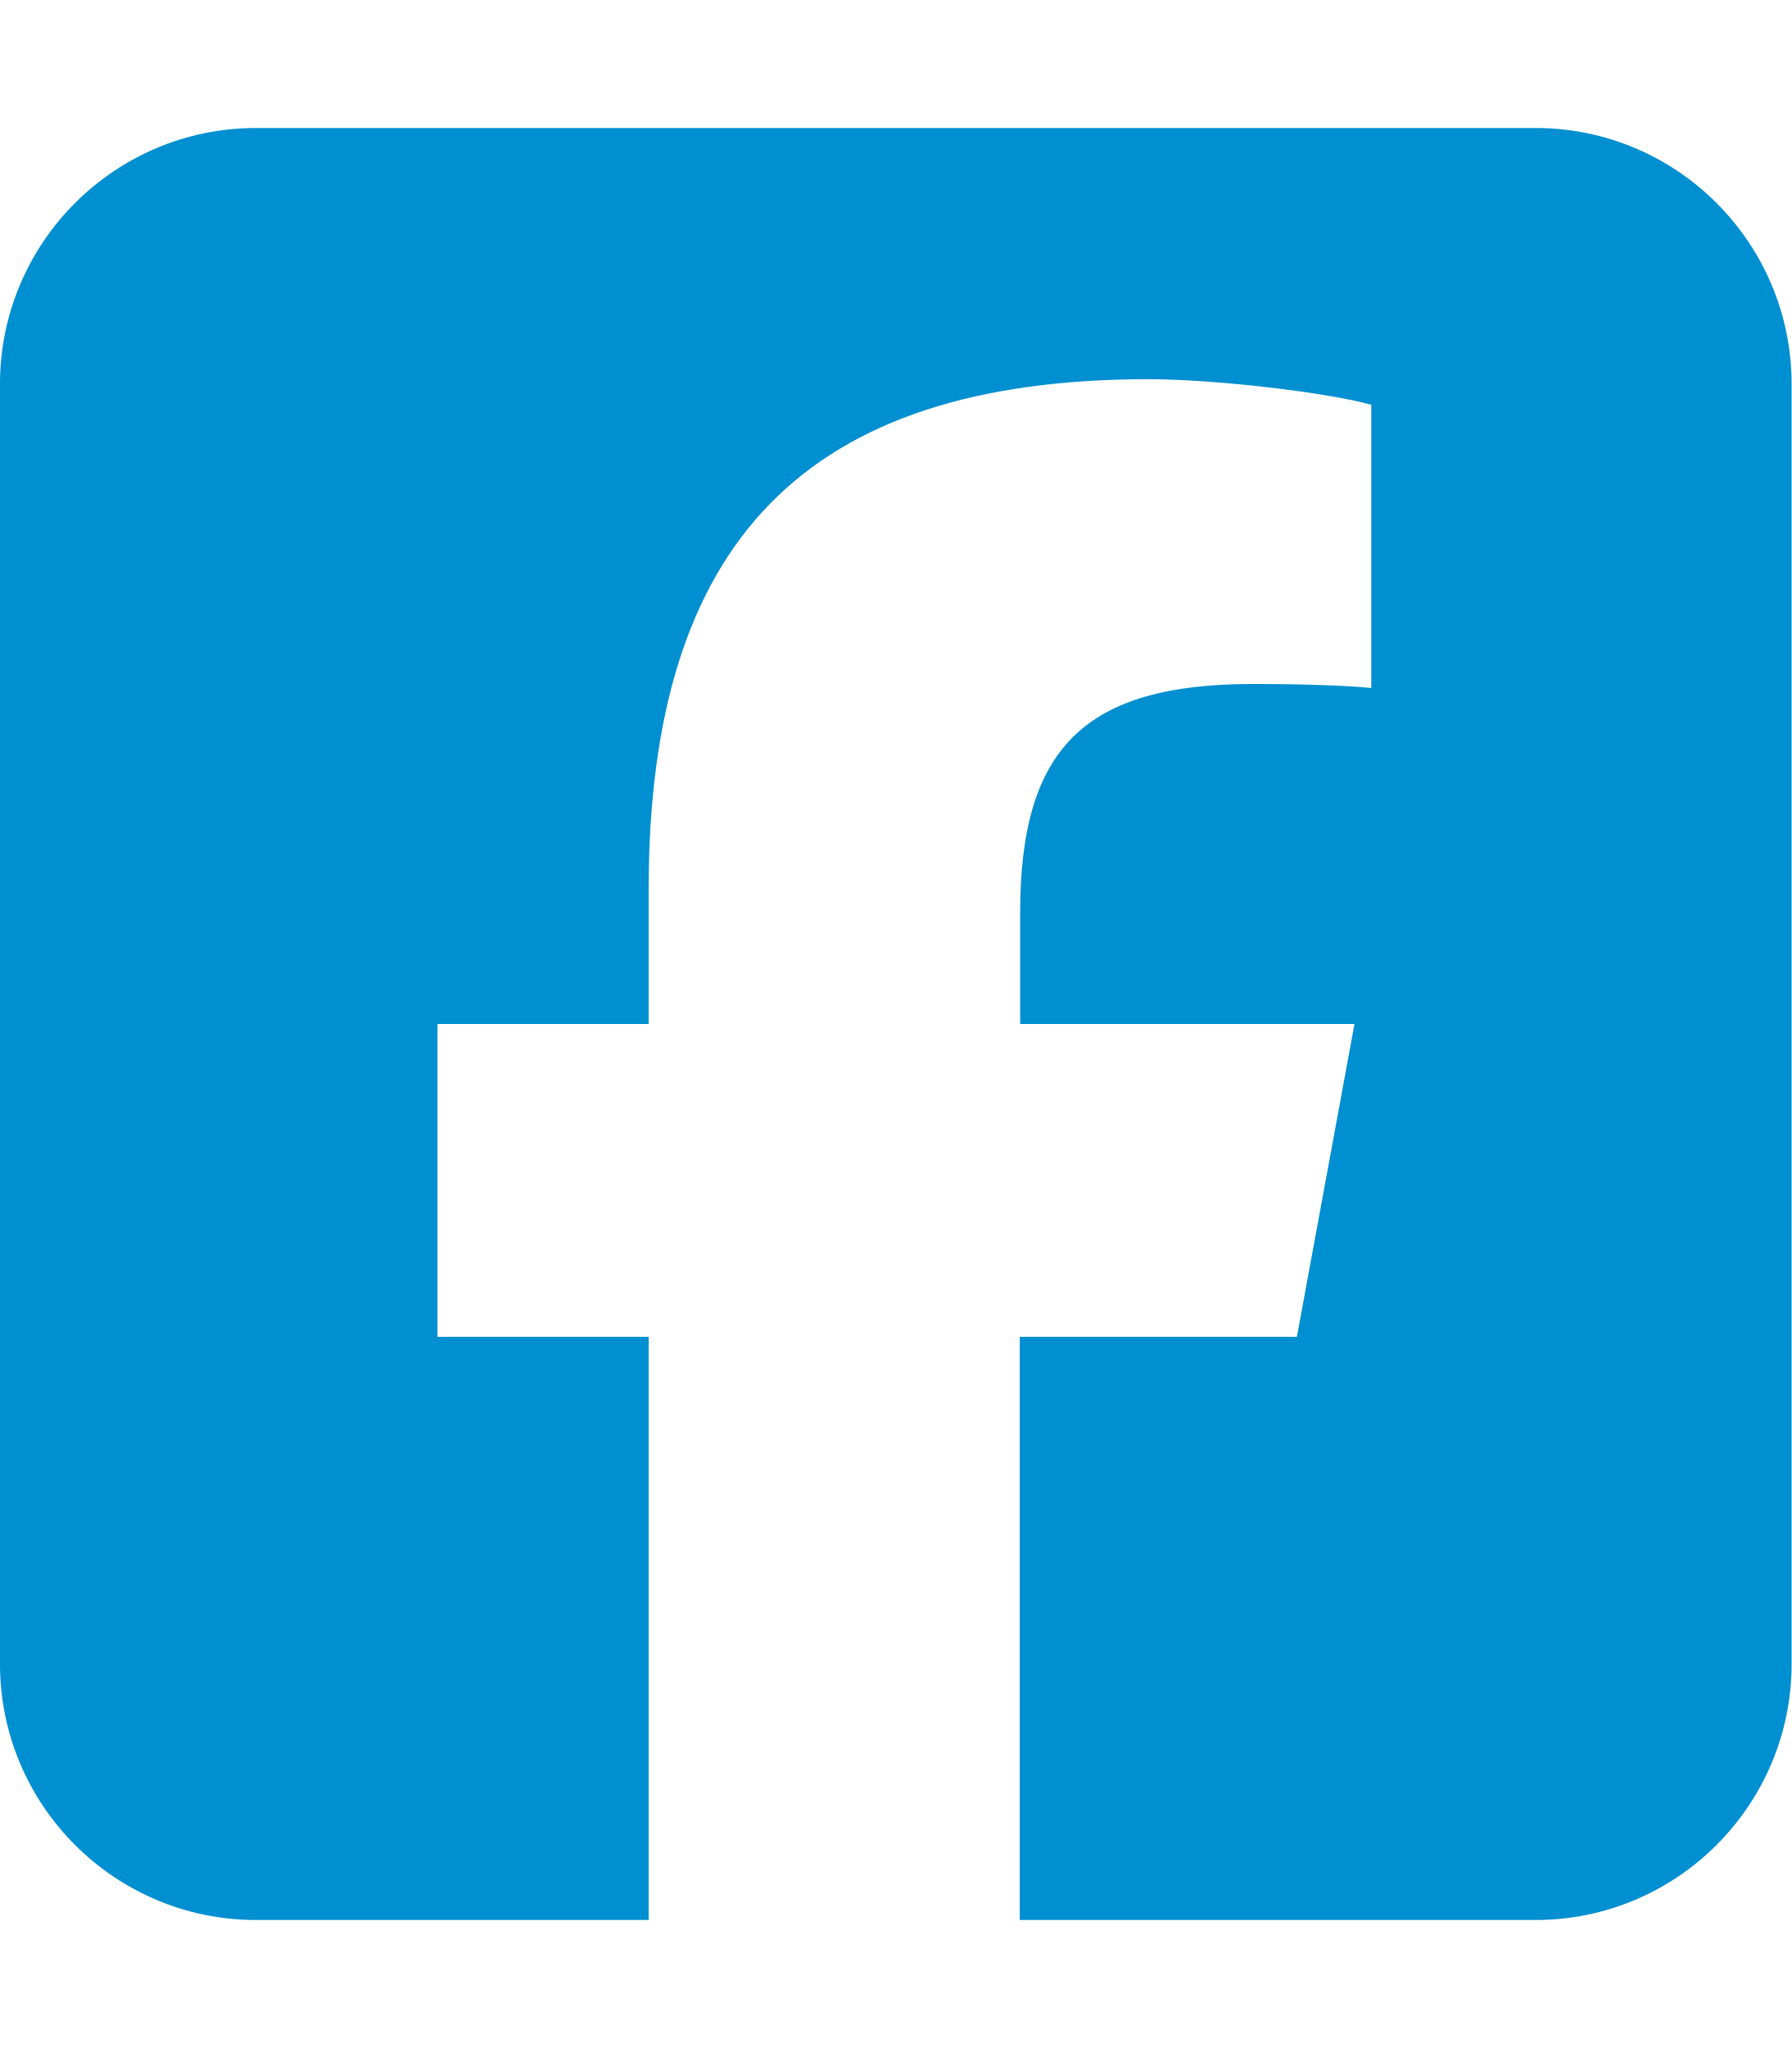
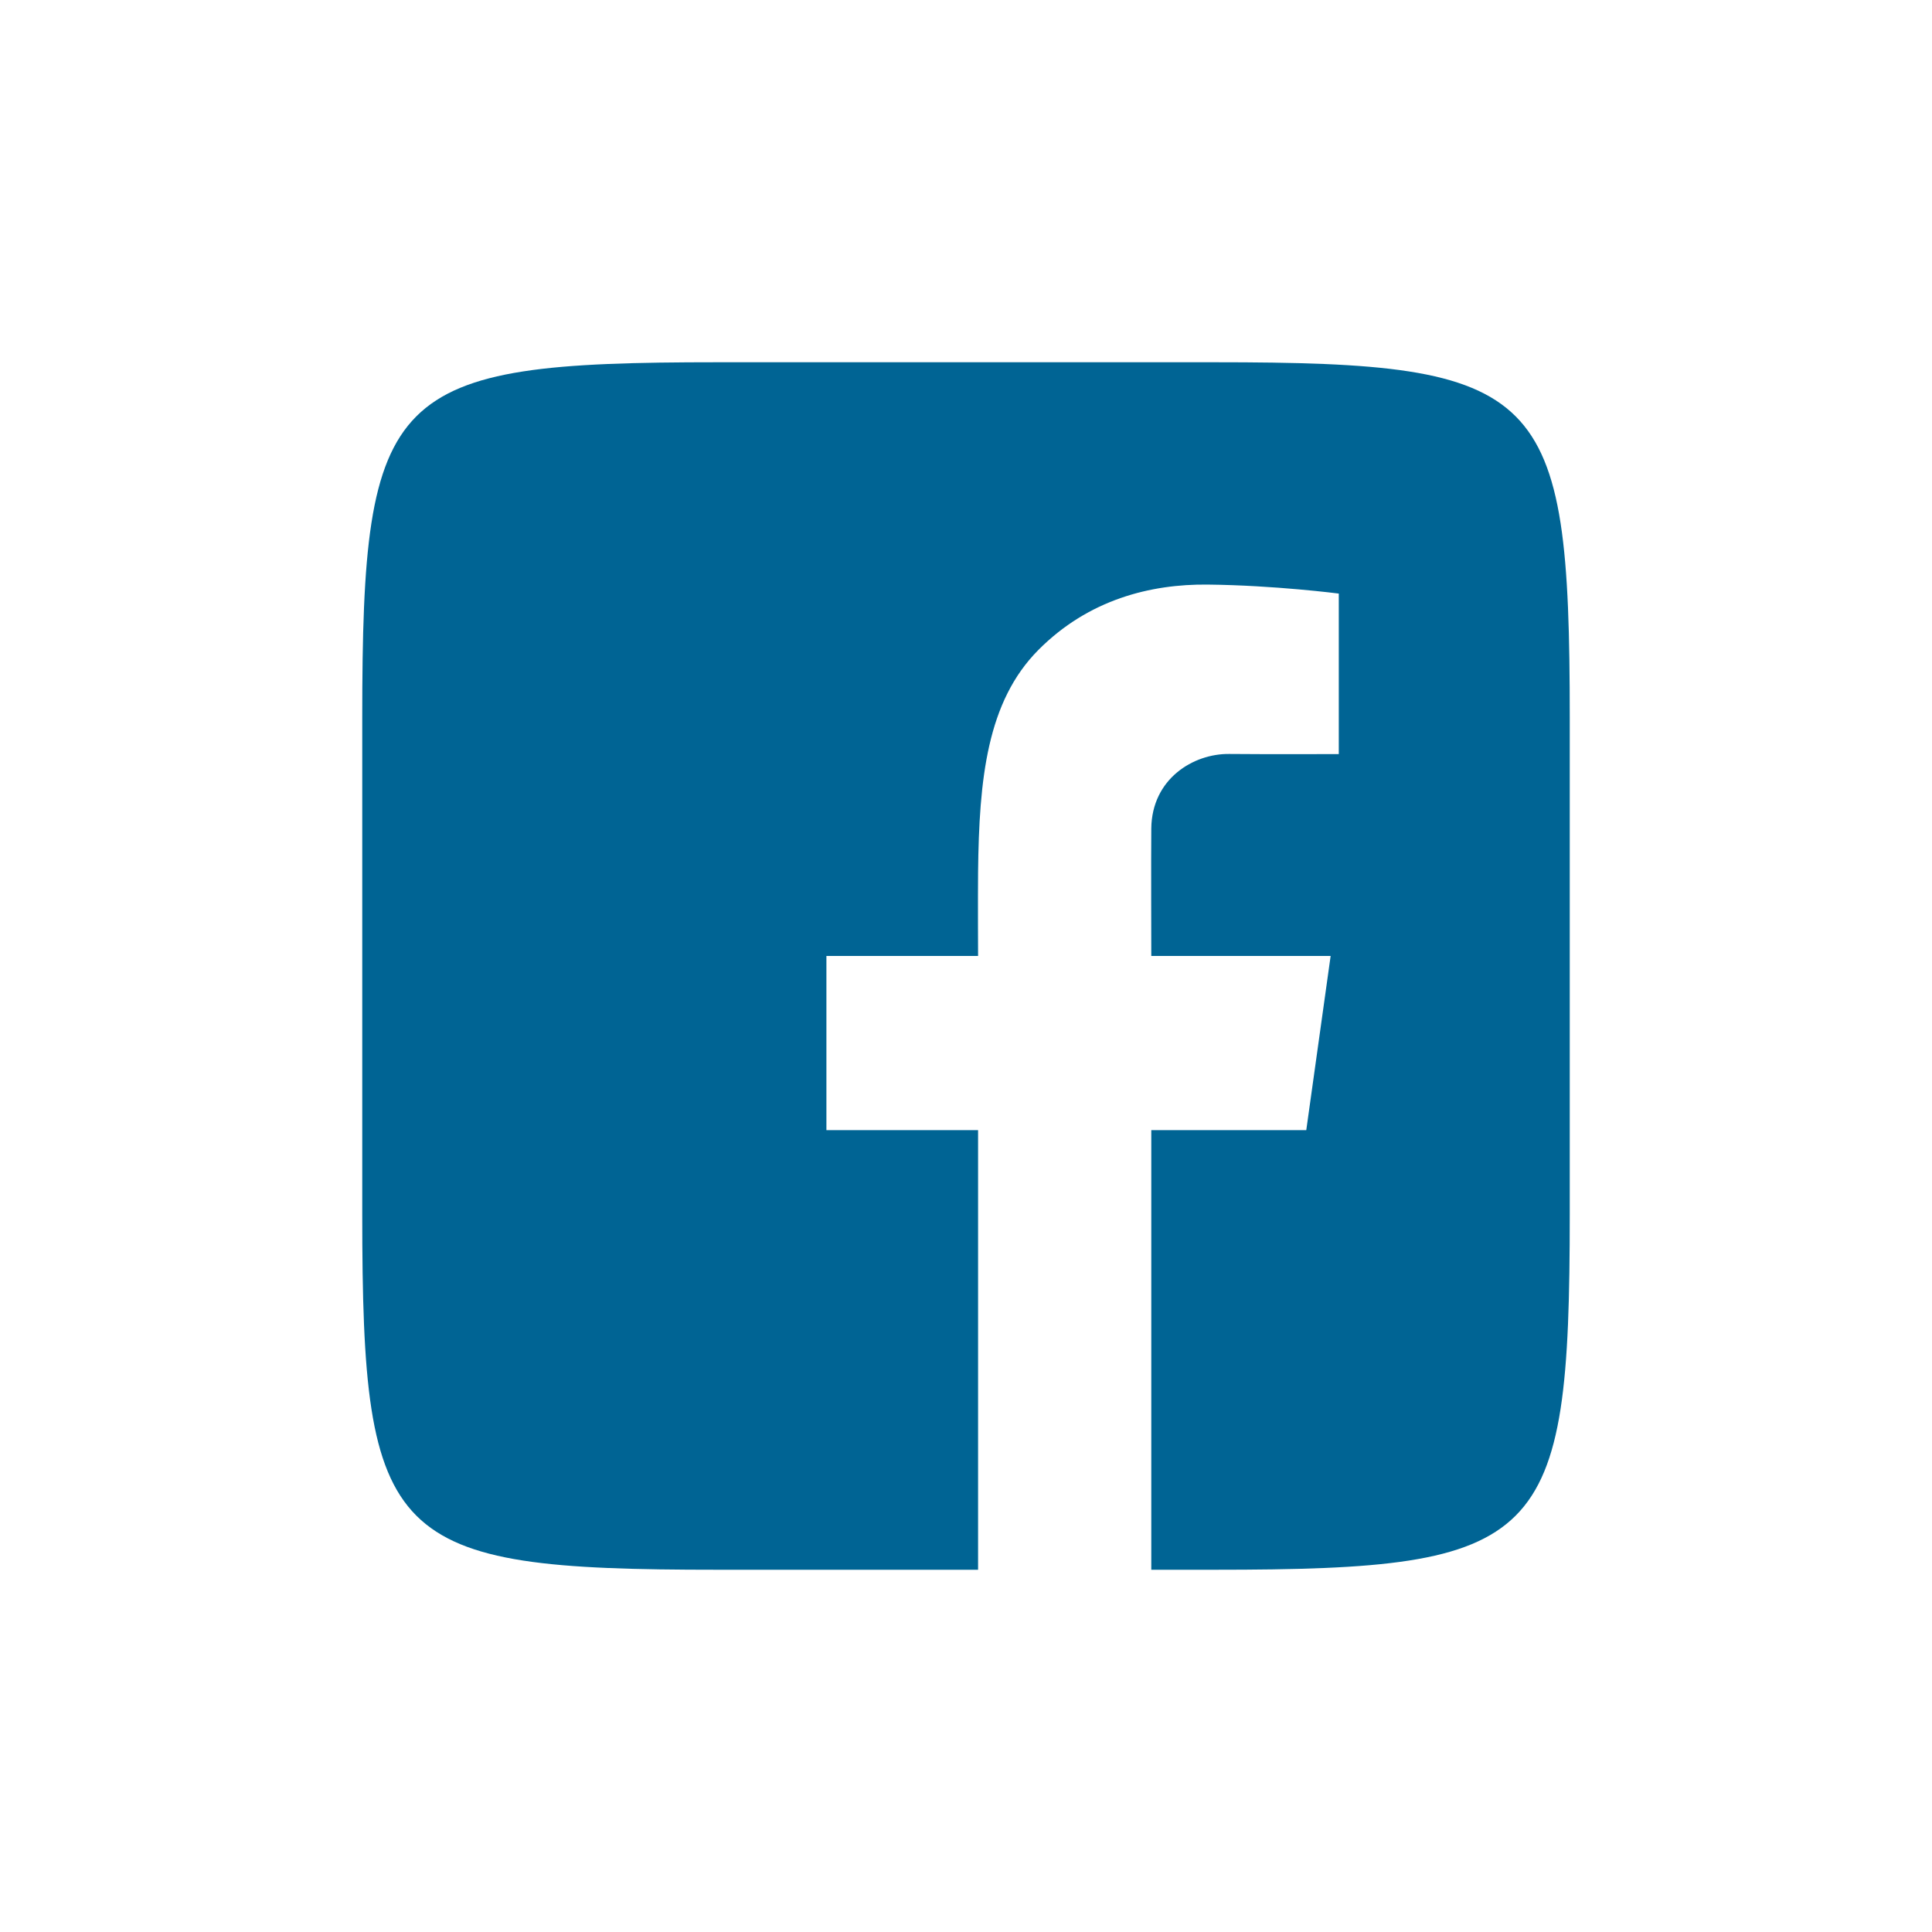
- <svg xmlns="http://www.w3.org/2000/svg" viewBox="0 0 448 512">
-   <path fill="#008fd0" d="M64 32C28.7 32 0 60.7 0 96V416c0 35.3 28.7 64 64 64h98.2V334.2H109.4V256h52.8V222.3c0-87.1 39.4-127.5 125-127.5c16.2 0 44.2 3.2 55.7 6.4V172c-6-.6-16.5-1-29.6-1c-42 0-58.2 15.9-58.2 57.2V256h83.6l-14.4 78.2H255V480H384c35.3 0 64-28.7 64-64V96c0-35.3-28.7-64-64-64H64z" />
+ <svg xmlns="http://www.w3.org/2000/svg" viewBox="0,0,256,256" width="48px" height="48px">
+   <g fill="#006494" fill-rule="nonzero" stroke="none" stroke-width="1" stroke-linecap="butt" stroke-linejoin="miter" stroke-miterlimit="10" stroke-dasharray="" stroke-dashoffset="0" font-family="none" font-weight="none" font-size="none" text-anchor="none" style="mix-blend-mode: normal">
+     <g transform="scale(4,4)">
+       <path d="M40.227,12c10.919,0 11.773,0.854 11.773,11.773v16.453c0,10.919 -0.854,11.774 -11.773,11.774h-2.089v-14.562h5.134l0.807,-5.77h-5.941c0,0 -0.009,-3.378 0,-4.221c0.017,-1.649 1.394,-2.483 2.577,-2.471c1.183,0.012 3.634,0.004 3.634,0.004v-5.317c0,0 -2.123,-0.275 -4.349,-0.298c-1.871,-0.019 -3.937,0.487 -5.604,2.167c-1.696,1.709 -1.963,4.254 -1.996,7.364c-0.009,0.9 0,2.772 0,2.772h-5.024v5.77h5.024v14.562h-8.626c-10.92,0 -11.774,-0.855 -11.774,-11.773v-16.454c0,-10.919 0.854,-11.773 11.773,-11.773z" />
+     </g>
+   </g>
</svg>
